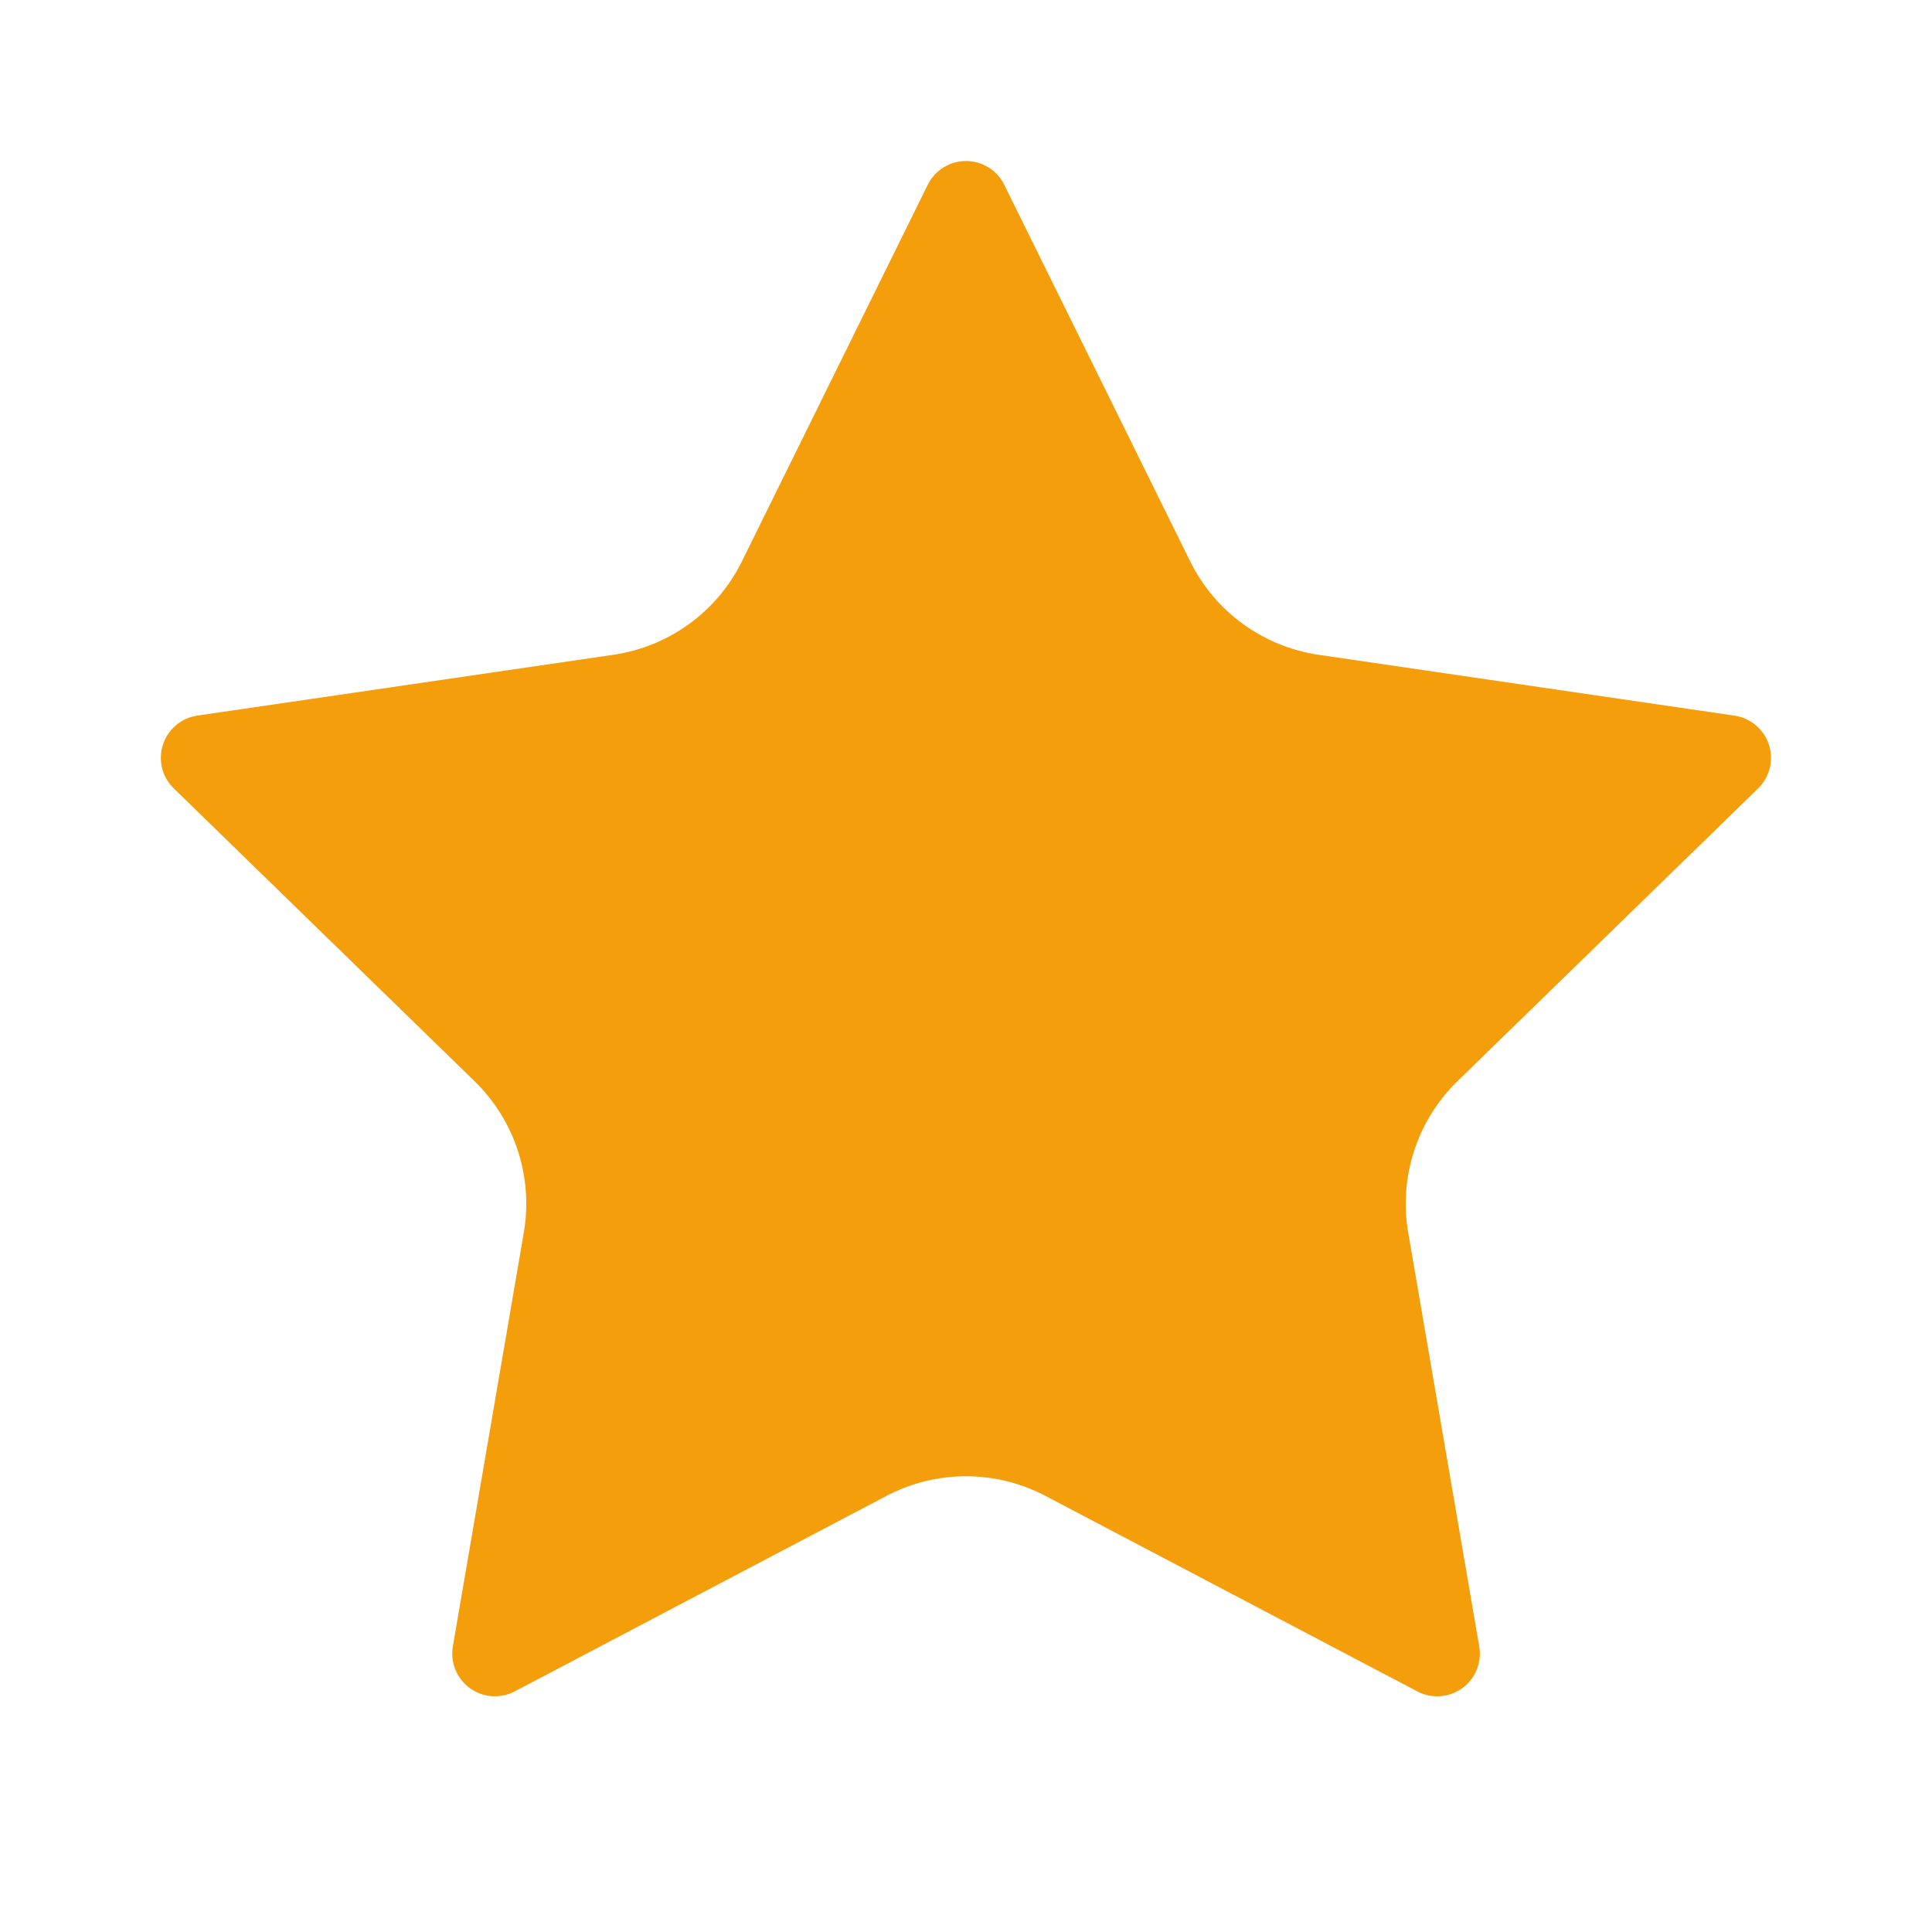
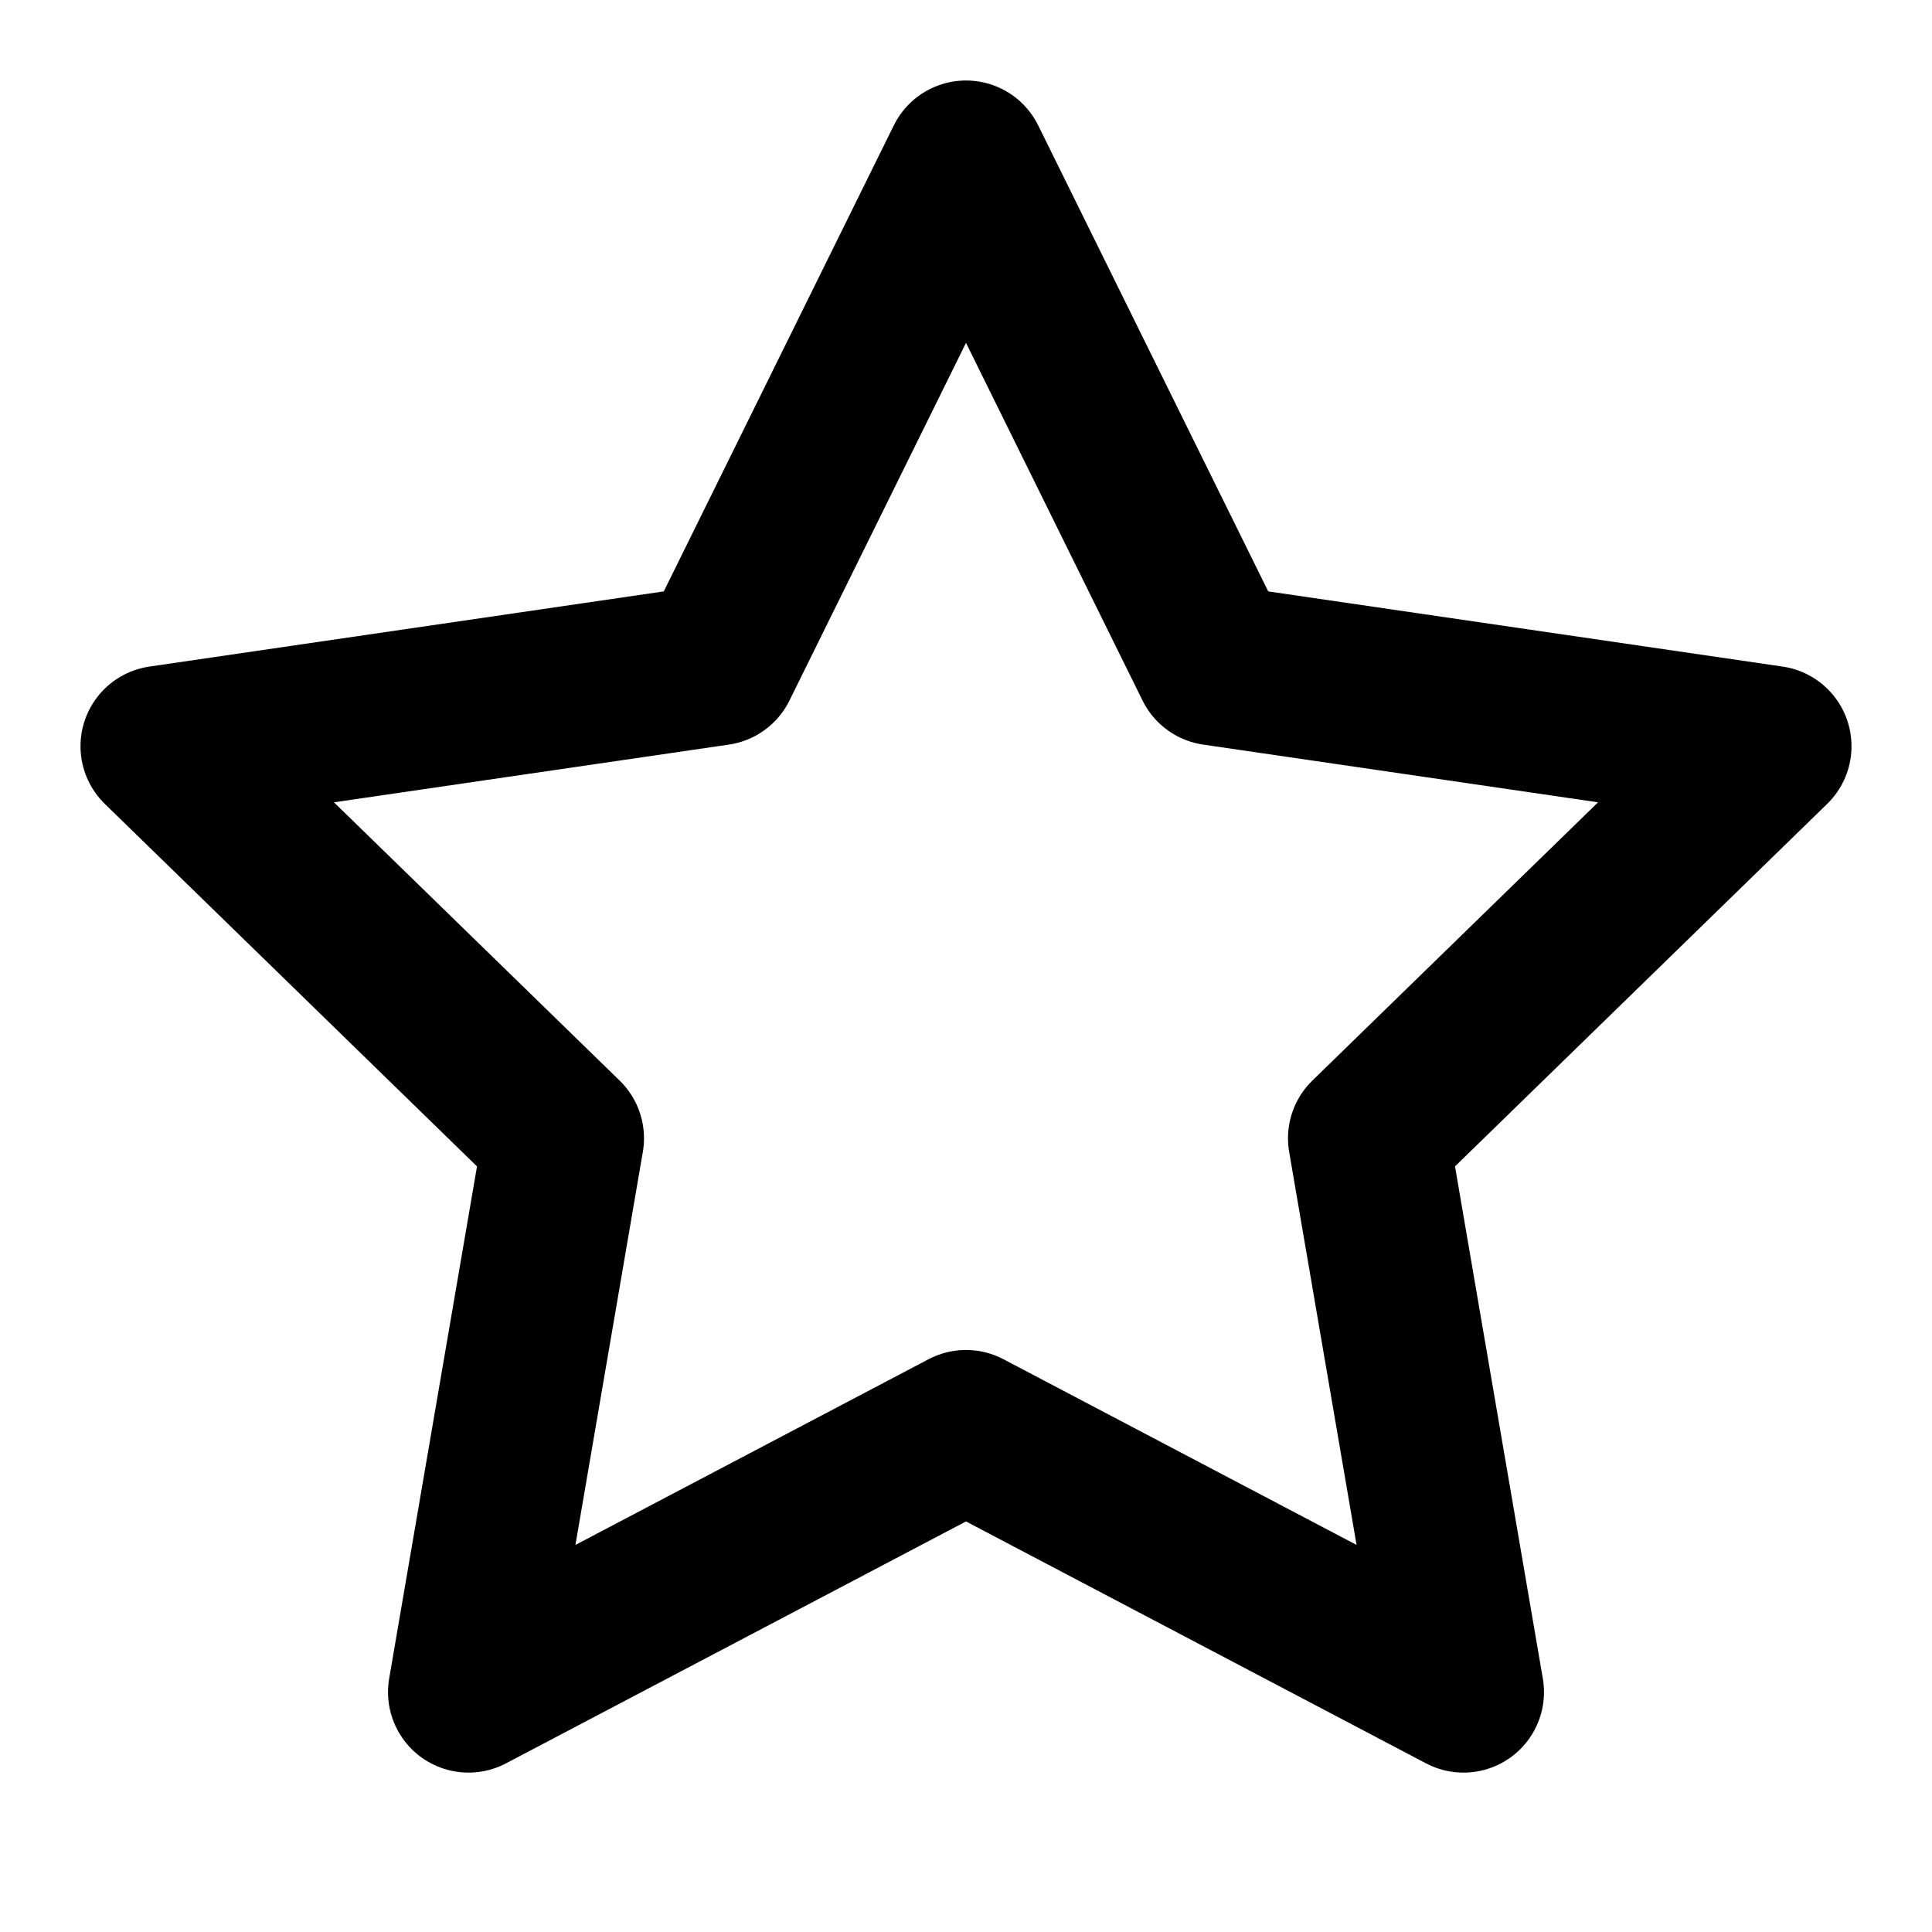
- <svg xmlns="http://www.w3.org/2000/svg" viewBox="0 0 24 24" fill="#f59e0b">
-   <path d="M11.525 2.295a.53.53 0 0 1 .95 0l2.31 4.679a2.123 2.123 0 0 0 1.595 1.16l5.166.756a.53.53 0 0 1 .294.904l-3.736 3.638a2.123 2.123 0 0 0-.611 1.878l.882 5.14a.53.53 0 0 1-.771.56l-4.618-2.428a2.122 2.122 0 0 0-1.973 0L6.396 21.01a.53.53 0 0 1-.77-.56l.881-5.139a2.122 2.122 0 0 0-.611-1.879L2.16 9.795a.53.53 0 0 1 .294-.906l5.165-.755a2.122 2.122 0 0 0 1.597-1.16z" />
+ <svg xmlns="http://www.w3.org/2000/svg" viewBox="0 0 24 24" fill="none" stroke="#000" stroke-width="2" stroke-linecap="round" stroke-linejoin="round">
+   <polygon points="12 2 15.09 8.26 22 9.27 17 14.14 18.18 21.02 12 17.77 5.82 21.02 7 14.14 2 9.27 8.91 8.26 12 2" />
</svg>
